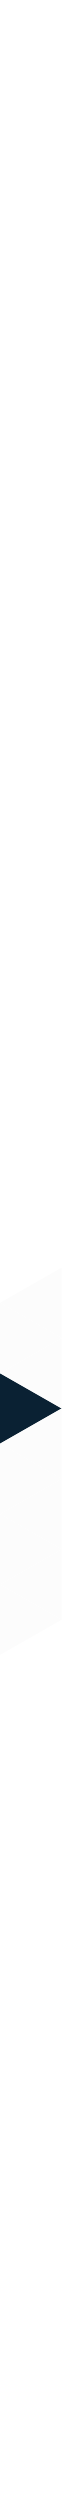
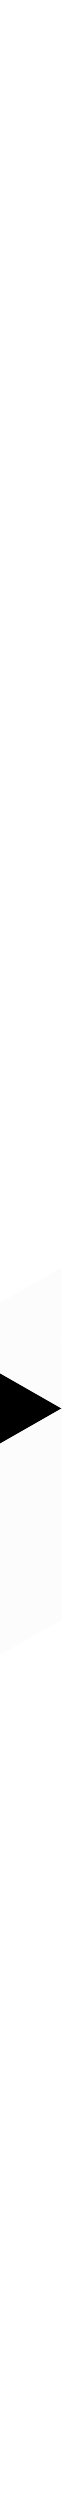
<svg xmlns="http://www.w3.org/2000/svg" width="14" height="568" viewBox="0 0 14 568" fill="none">
  <g id="column-15">
    <path id="L13" fill-rule="evenodd" clip-rule="evenodd" d="M0.011 360L0 360.005V375.995L0.01 376L14 368.005V367.995L0.011 360Z" fill="#FCFCFC" />
    <path id="L14" fill-rule="evenodd" clip-rule="evenodd" d="M0.011 344L0 344.005V359.995L0.01 360L14 352.005V351.995L0.011 344Z" fill="#FCFCFC" />
    <path id="L15" fill-rule="evenodd" clip-rule="evenodd" d="M0.011 328L0 328.005V343.995L0.01 344L14 336.005V335.995L0.011 328Z" fill="#FCFCFC" />
-     <path id="L16" fill-rule="evenodd" clip-rule="evenodd" d="M0.011 312L0 312.005V327.995L0.01 328L14 320.005V319.995L0.011 312Z" fill="#0A2133" />
+     <path id="L16" fill-rule="evenodd" clip-rule="evenodd" d="M0.011 312L0 312.005V327.995L0.01 328L14 320.005V319.995L0.011 312Z" fill="#000000" />
    <path id="L17" fill-rule="evenodd" clip-rule="evenodd" d="M0.011 296L0 296.005V311.995L0.01 312L14 304.005V303.995L0.011 296Z" fill="#FCFCFC" />
    <path id="R14" fill-rule="evenodd" clip-rule="evenodd" d="M14 368V352L0 360.001L14 368Z" fill="#FCFCFC" />
    <path id="R15" fill-rule="evenodd" clip-rule="evenodd" d="M14 352V336L0 344.001L14 352Z" fill="#FCFCFC" />
    <path id="R16" fill-rule="evenodd" clip-rule="evenodd" d="M14 336V320L0 328.001L14 336Z" fill="#FCFCFC" />
    <path id="R17" fill-rule="evenodd" clip-rule="evenodd" d="M14 320V304L0 312.001L14 320Z" fill="#FCFCFC" />
    <path id="R18" fill-rule="evenodd" clip-rule="evenodd" d="M14 304V288L0 296.001L14 304Z" fill="#FCFCFC" />
  </g>
</svg>
